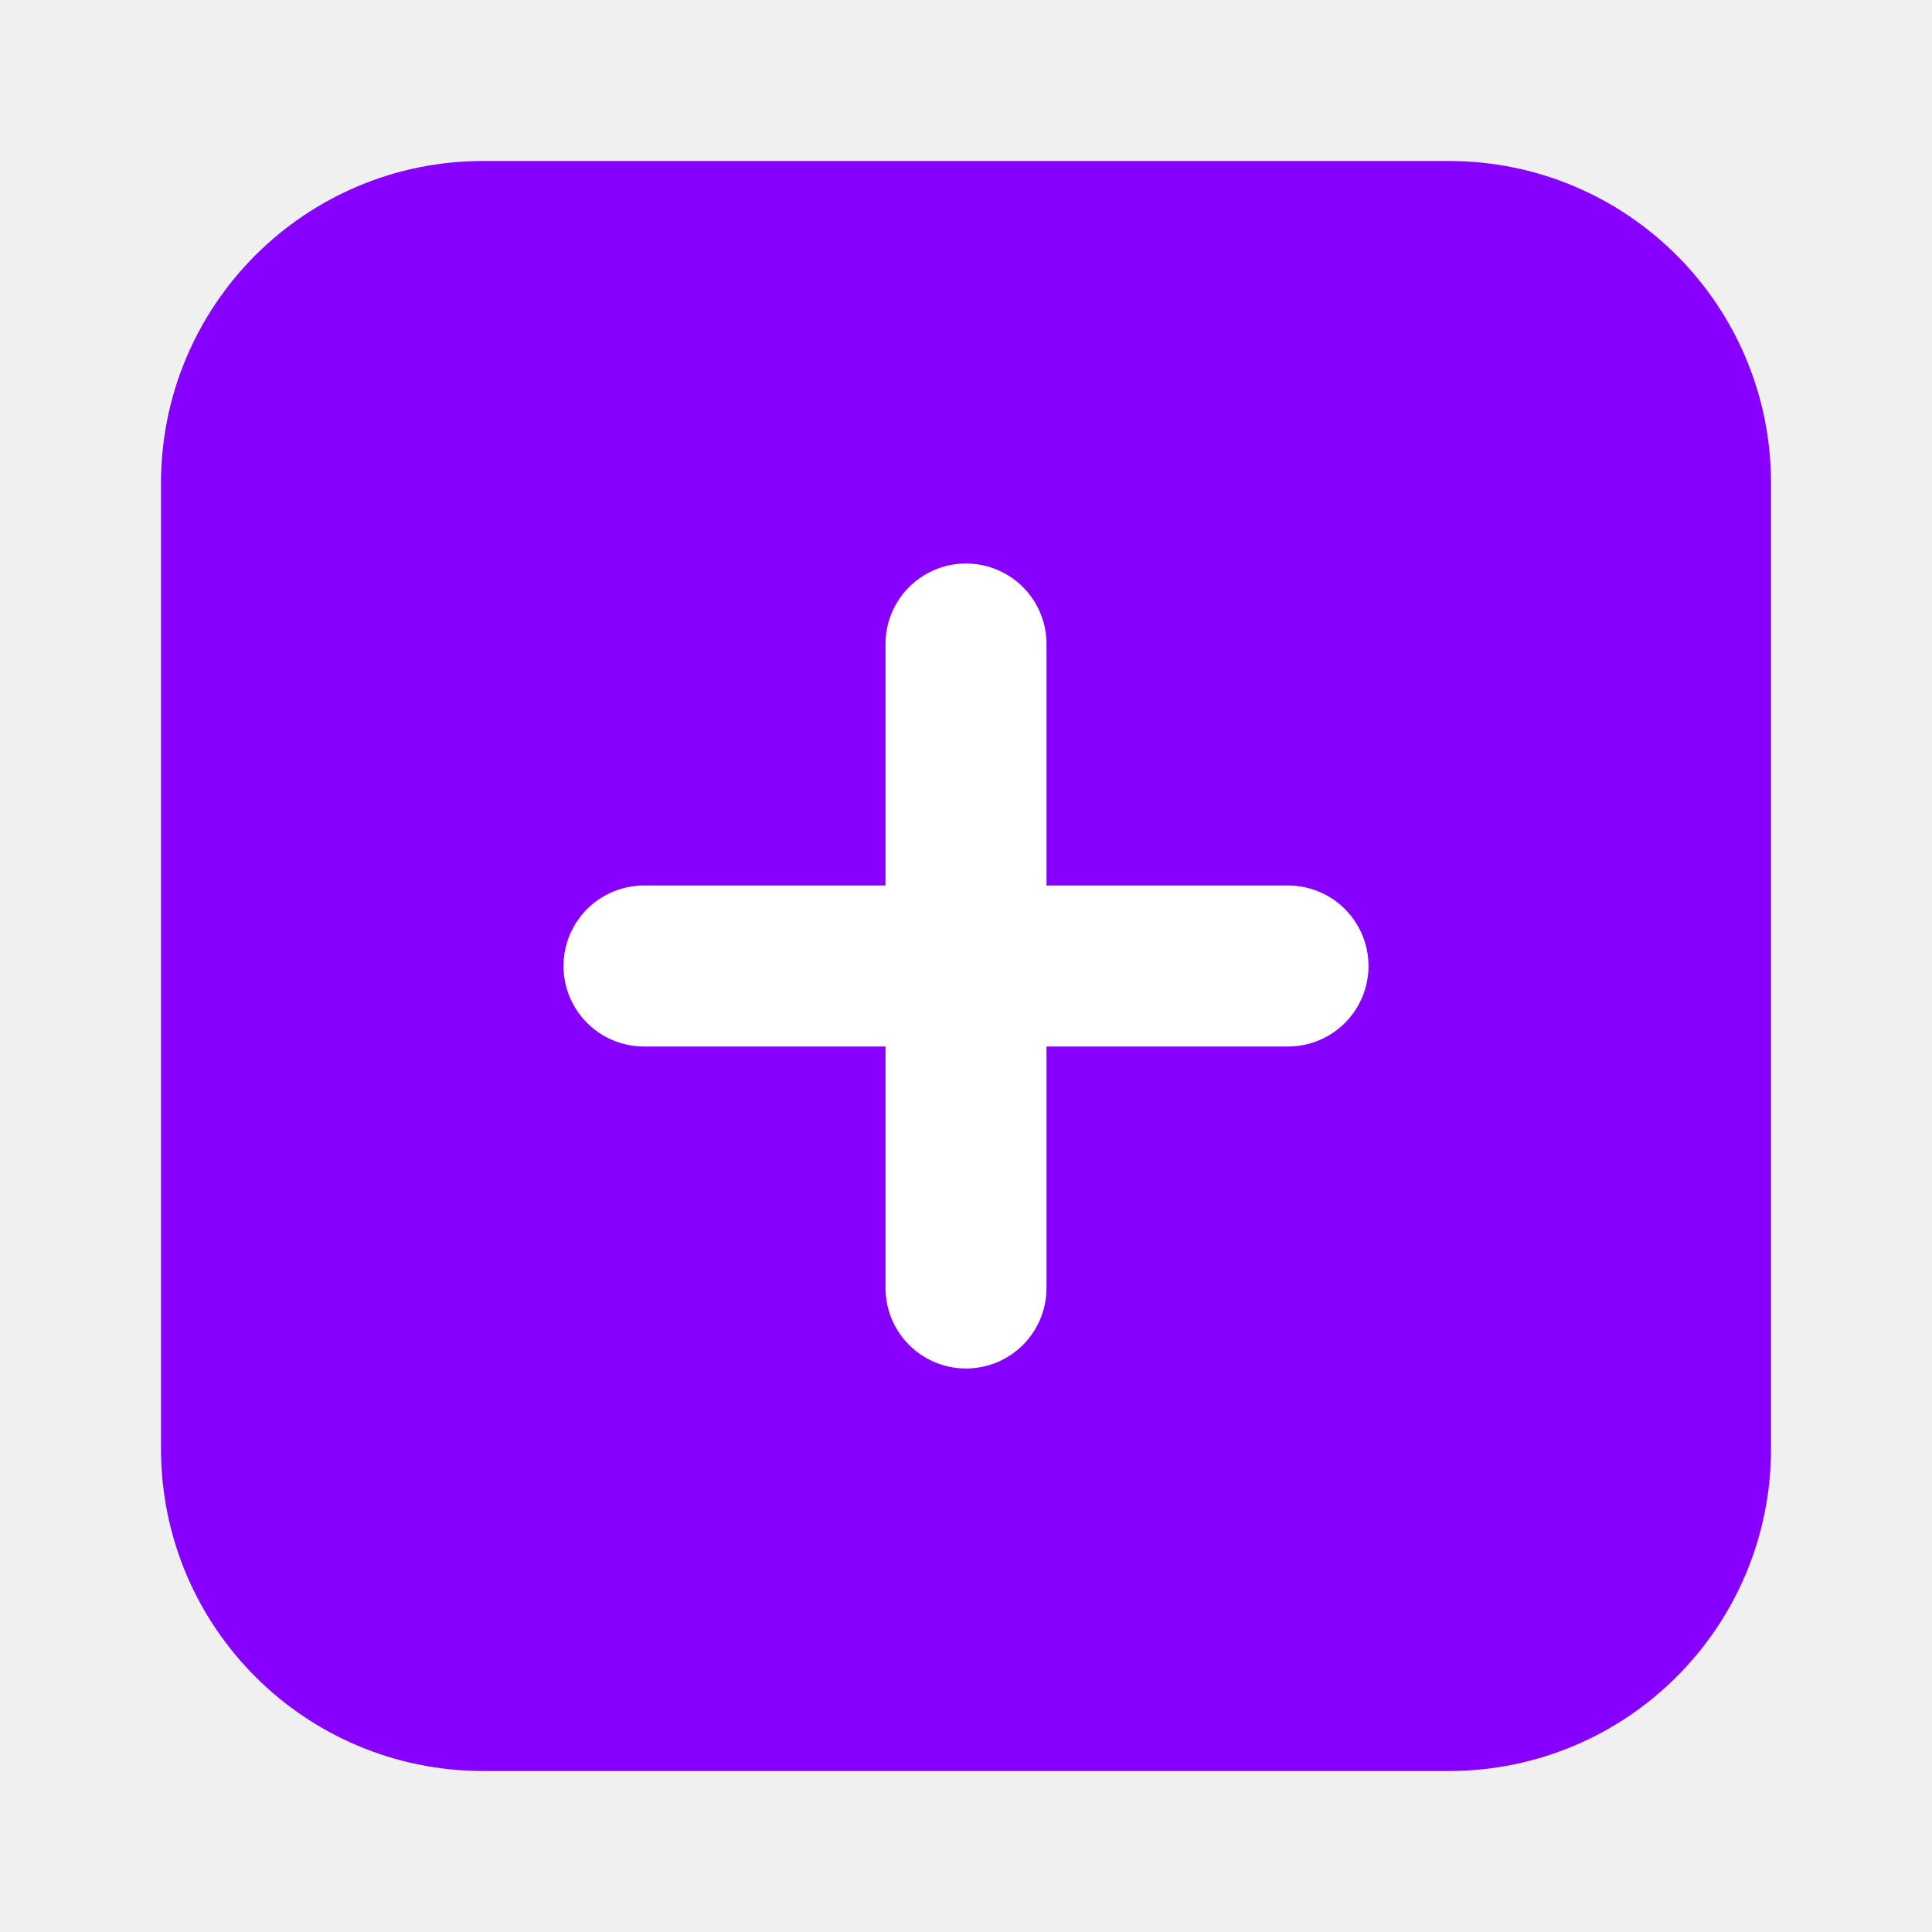
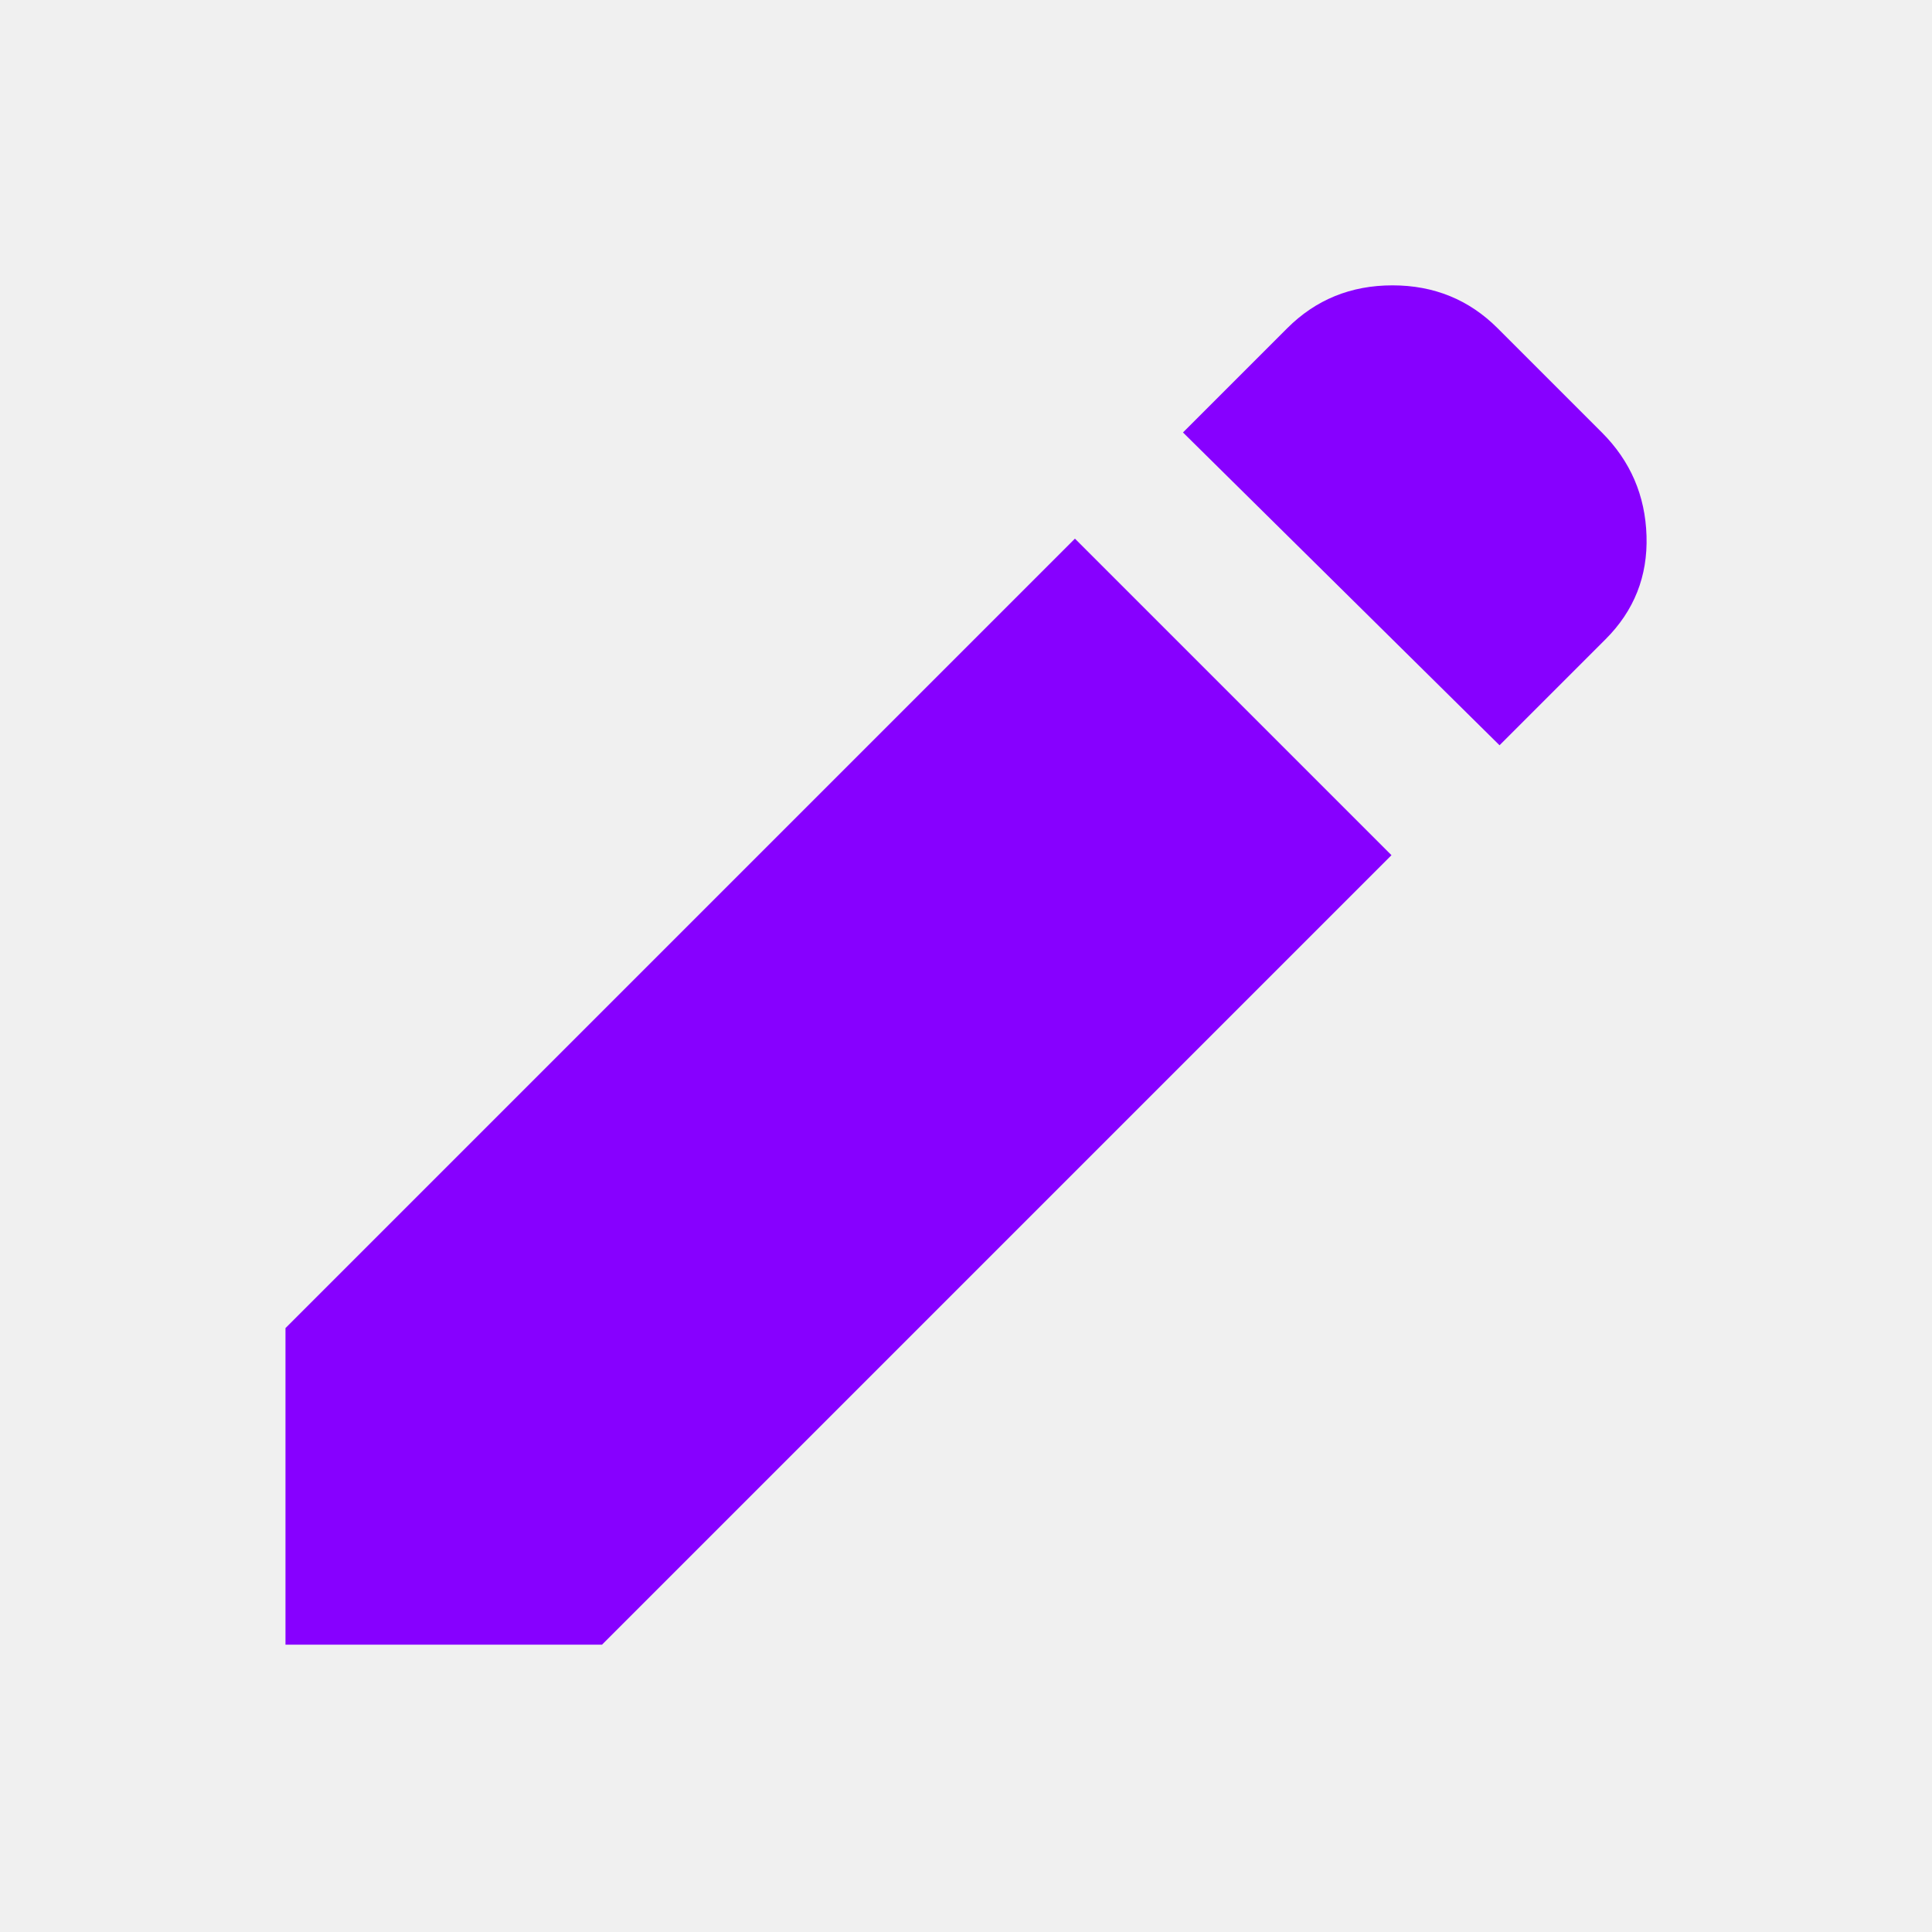
<svg xmlns="http://www.w3.org/2000/svg" width="24" height="24" viewBox="0 0 24 24" fill="none">
-   <rect x="3" y="3" width="18" height="18" rx="3" fill="#8700FF" stroke="#8700FF" stroke-width="2" />
-   <line x1="12" y1="8" x2="12" y2="16" stroke="white" stroke-width="2" stroke-linecap="round" />
-   <line x1="8" y1="12" x2="16" y2="12" stroke="white" stroke-width="2" stroke-linecap="round" />
+   <g transform="translate(12 12) scale(1.55) translate(-12 -12)">
+     <path d="M16.276 10.231L13.739 7.724L14.574 6.889C14.803 6.66 15.084 6.545 15.418 6.545C15.751 6.545 16.032 6.66 16.261 6.889L17.096 7.724C17.325 7.953 17.444 8.229 17.454 8.553C17.464 8.876 17.355 9.152 17.126 9.381L16.276 10.231ZM15.41 11.112L9.083 17.439H6.546V14.902L12.873 8.575L15.41 11.112Z" fill="#8700FF" />
+   </g>
</svg>
